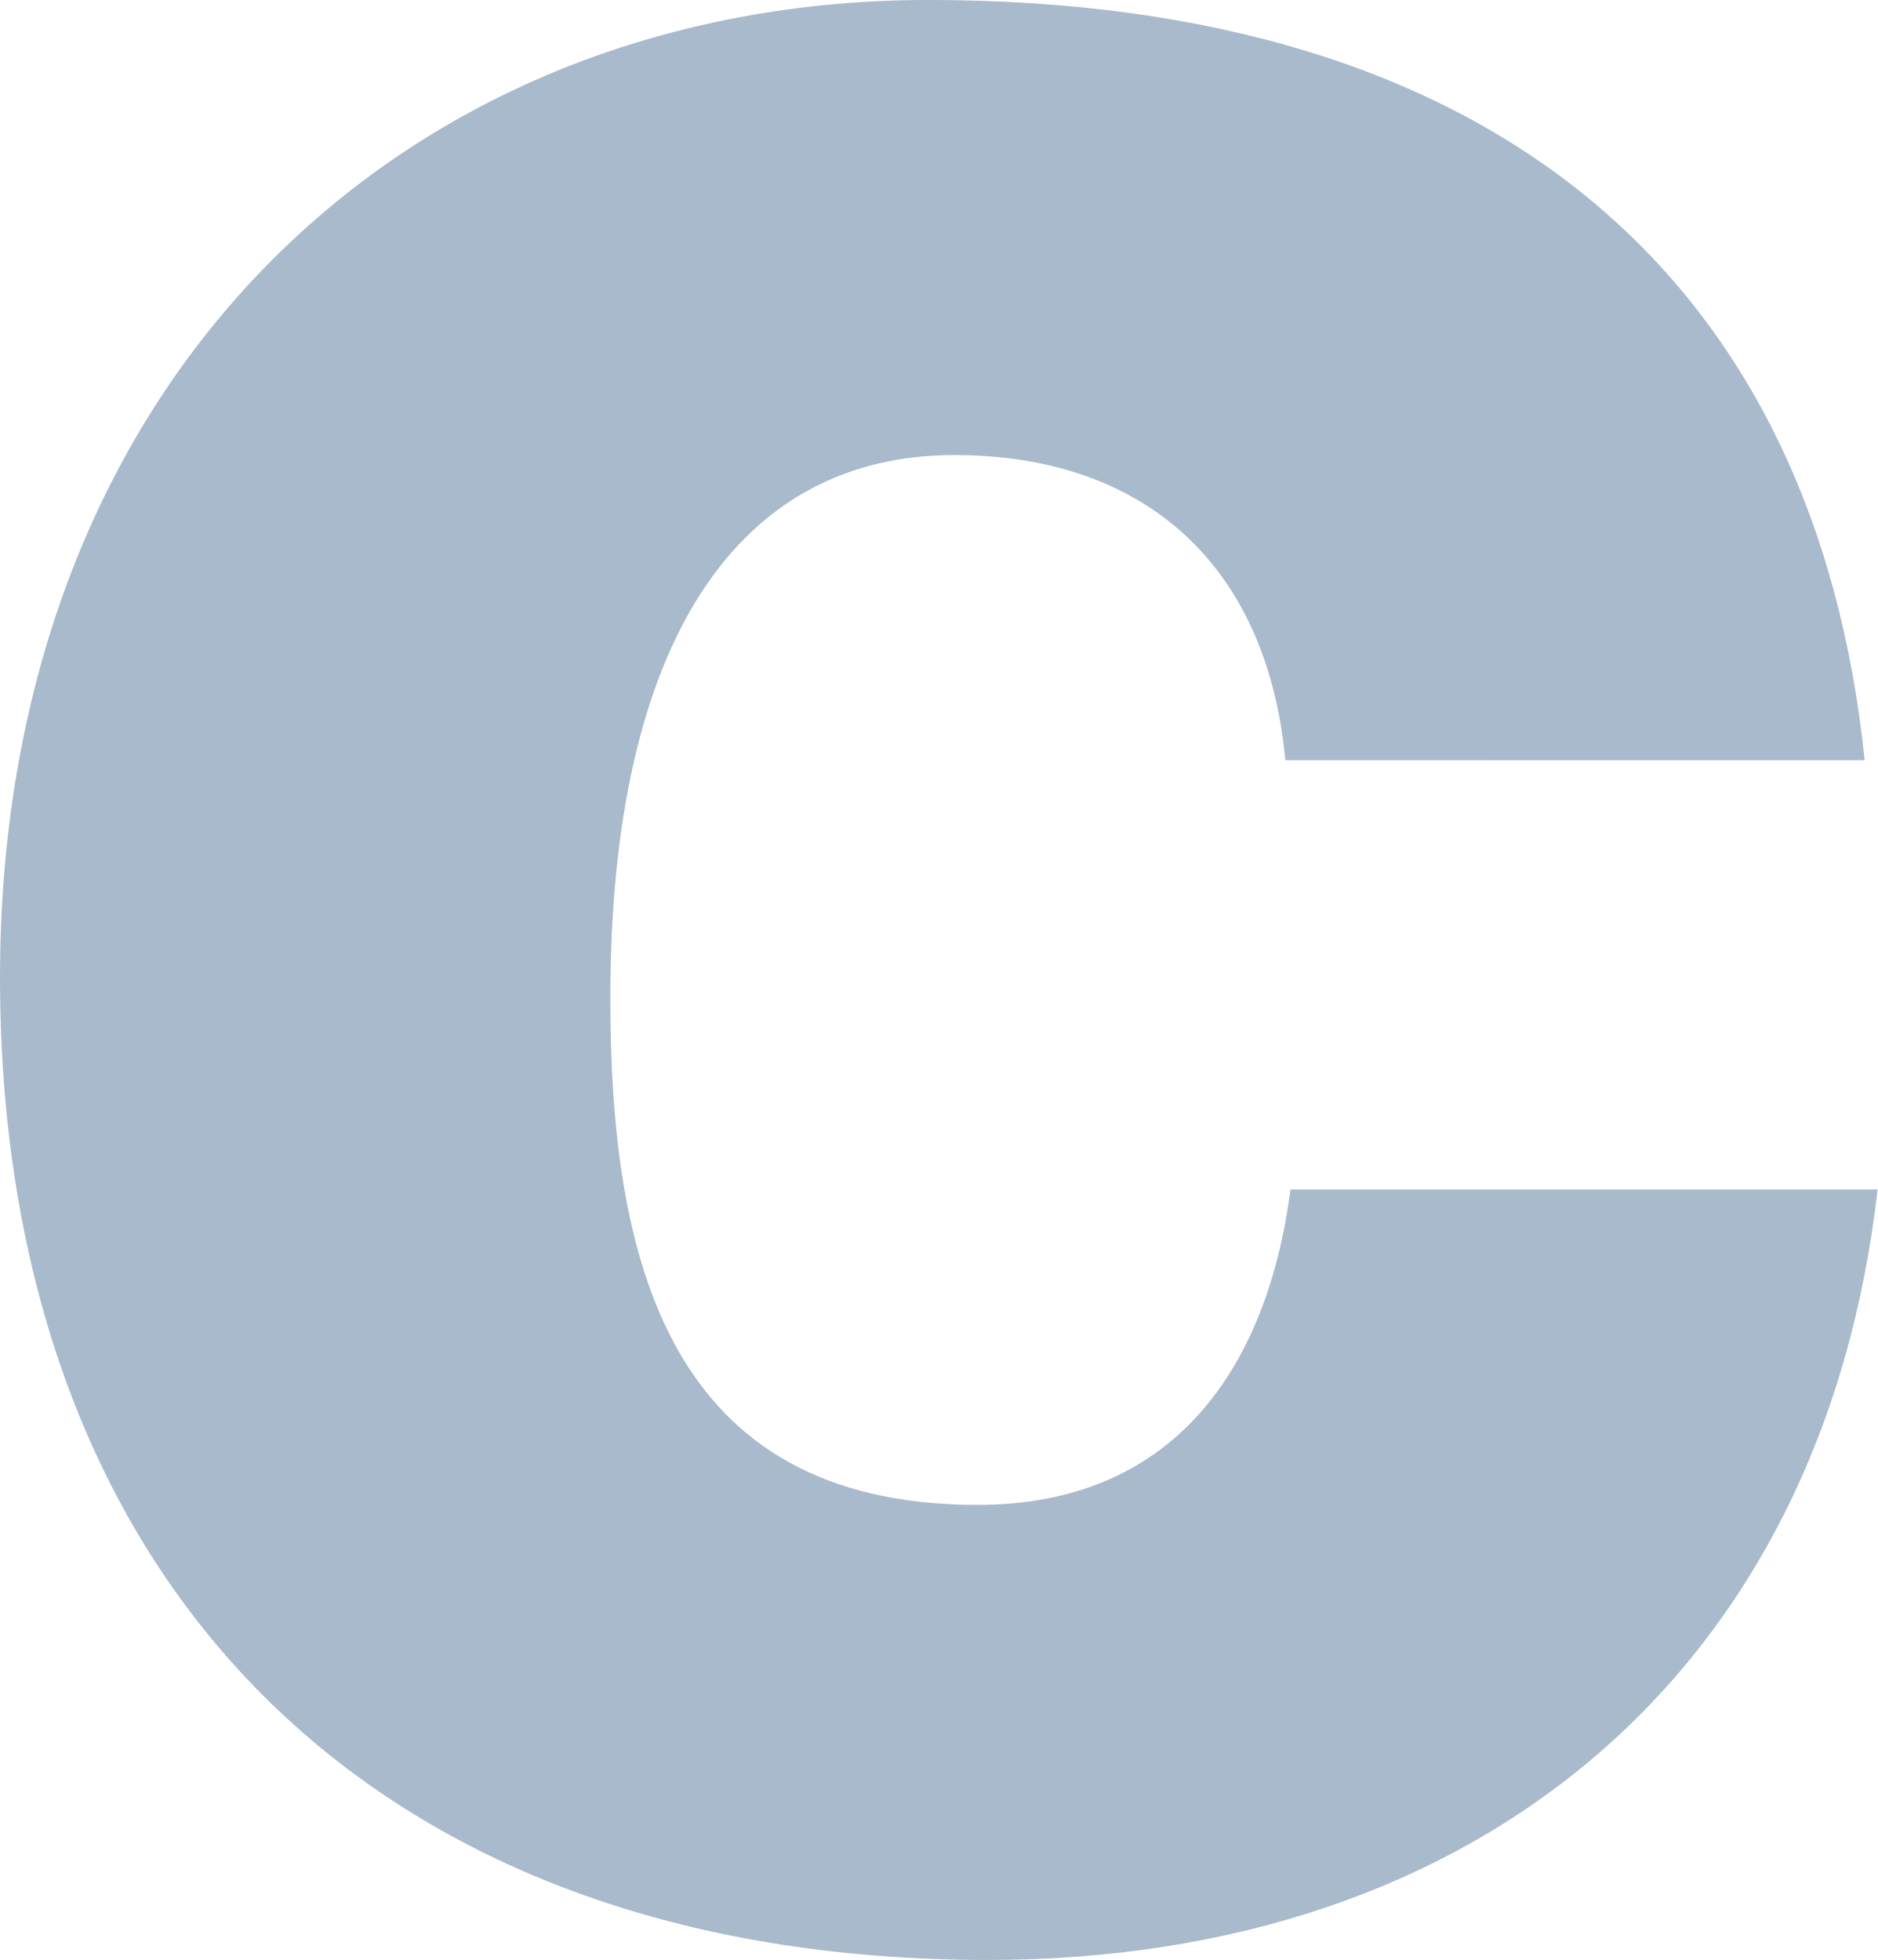
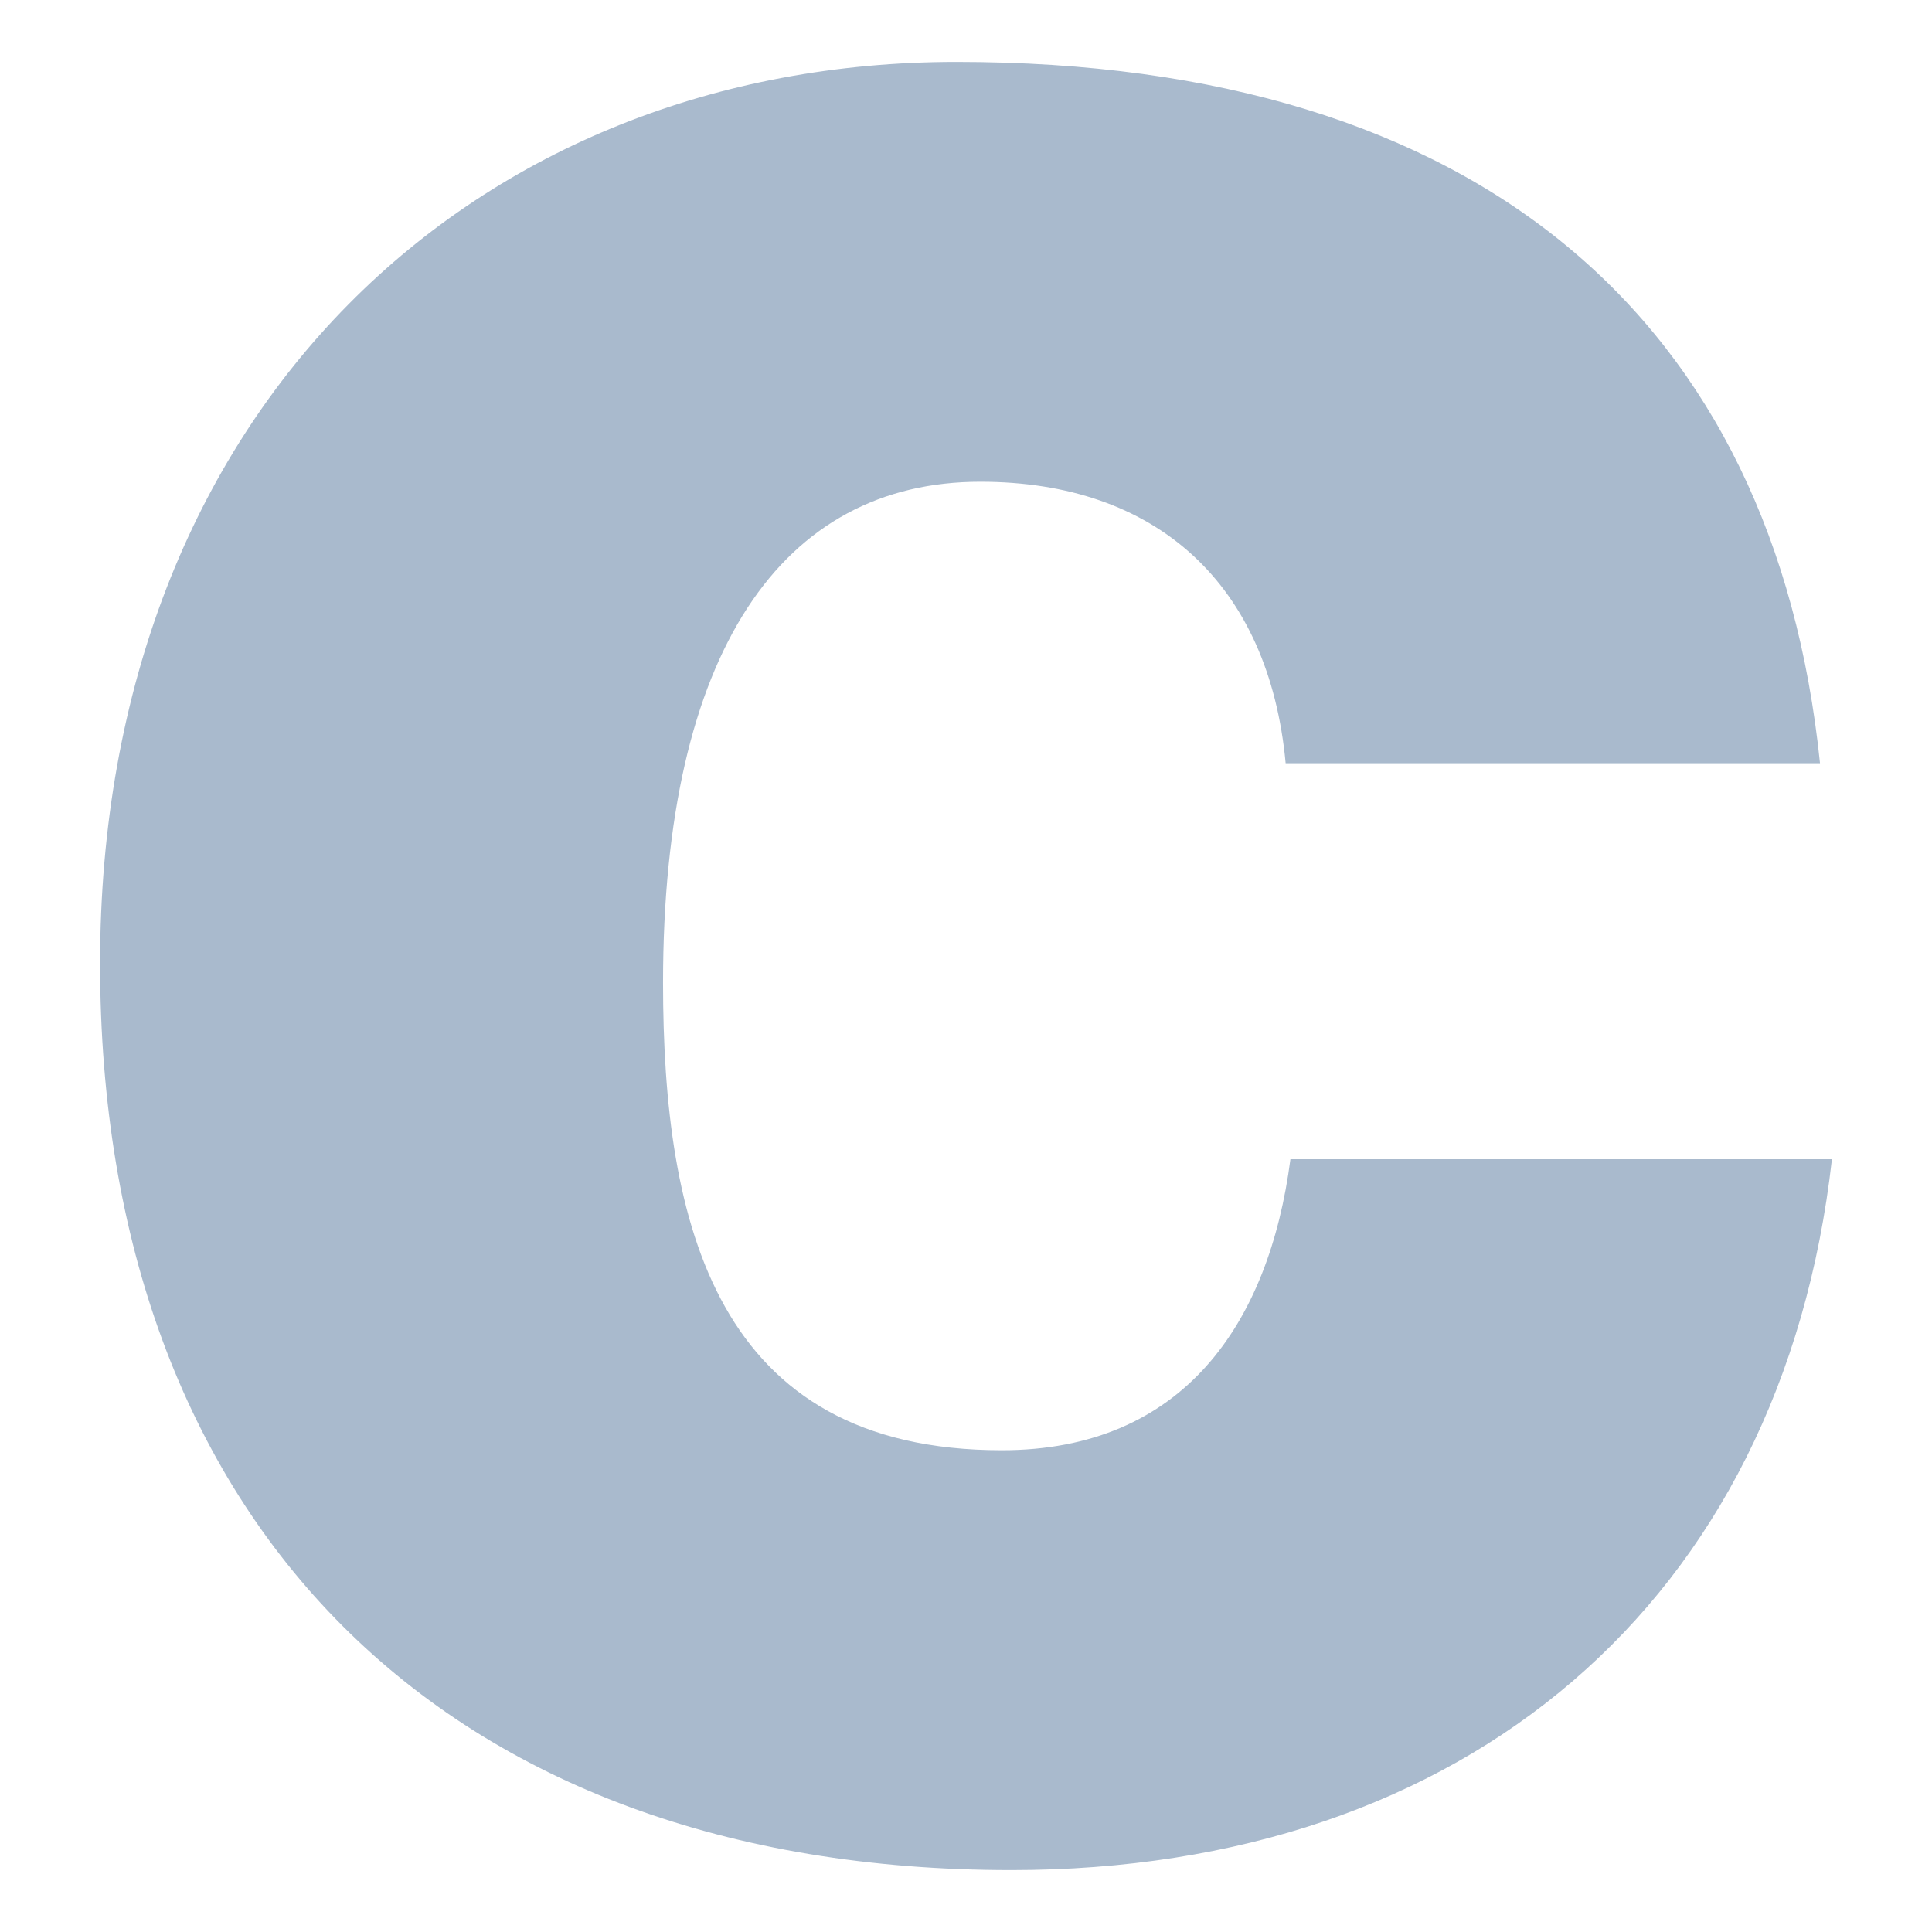
- <svg xmlns="http://www.w3.org/2000/svg" width="89.641mm" height="93.592mm" viewBox="0 0 89.641 93.592" version="1.1" id="svg814">
-   <defs id="defs811" />
-   <g id="layer1" transform="translate(-115.3112,-96.08741)">
-     <g aria-label="C" id="text1719" style="font-weight:bold;font-size:123.472px;font-family:'Neue Haas Grotesk Text Pro';-inkscape-font-specification:'Neue Haas Grotesk Text Pro Bold';fill:#a9bacd;stroke-width:0.265;fill-opacity:1">
-       <path d="m 204.335,132.388 c -2.346,-22.842 -17.533,-36.301 -44.697,-36.301 -24.818,0 -44.326,17.903 -44.326,46.672 0,28.892 17.78,46.919 47.166,46.919 23.46,0 39.881,-13.829 42.474,-36.795 h -28.028 c -1.111,8.52 -5.556,15.064 -14.94,15.064 -14.817,0 -17.533,-11.73 -17.533,-24.201 0,-17.163 6.174,-25.929 16.422,-25.929 9.137,0 14.94,5.309 15.804,14.57 z" style="font-weight:900;font-family:'Helvetica LT Std';-inkscape-font-specification:'Helvetica LT Std Heavy';fill:#a9bacd;fill-opacity:1" id="path1771" />
-     </g>
-   </g>
+ <svg xmlns="http://www.w3.org/2000/svg" viewBox="0 0 100 100">
+   <path style="fill:#a9bacd" d="M 94.203,39.505 C 91.857,16.663 76.67,3.204 49.506,3.204 24.688,3.204 5.18,21.108 5.18,49.877 c 0,28.892 17.78,46.919 47.166,46.919 23.46,0 39.881,-13.829 42.474,-36.795 H 66.792 c -1.111,8.52 -5.556,15.064 -14.94,15.064 -14.817,0 -17.533,-11.73 -17.533,-24.201 0,-17.163 6.174,-25.929 16.422,-25.929 9.137,0 14.94,5.309 15.804,14.57 z" />
</svg>
